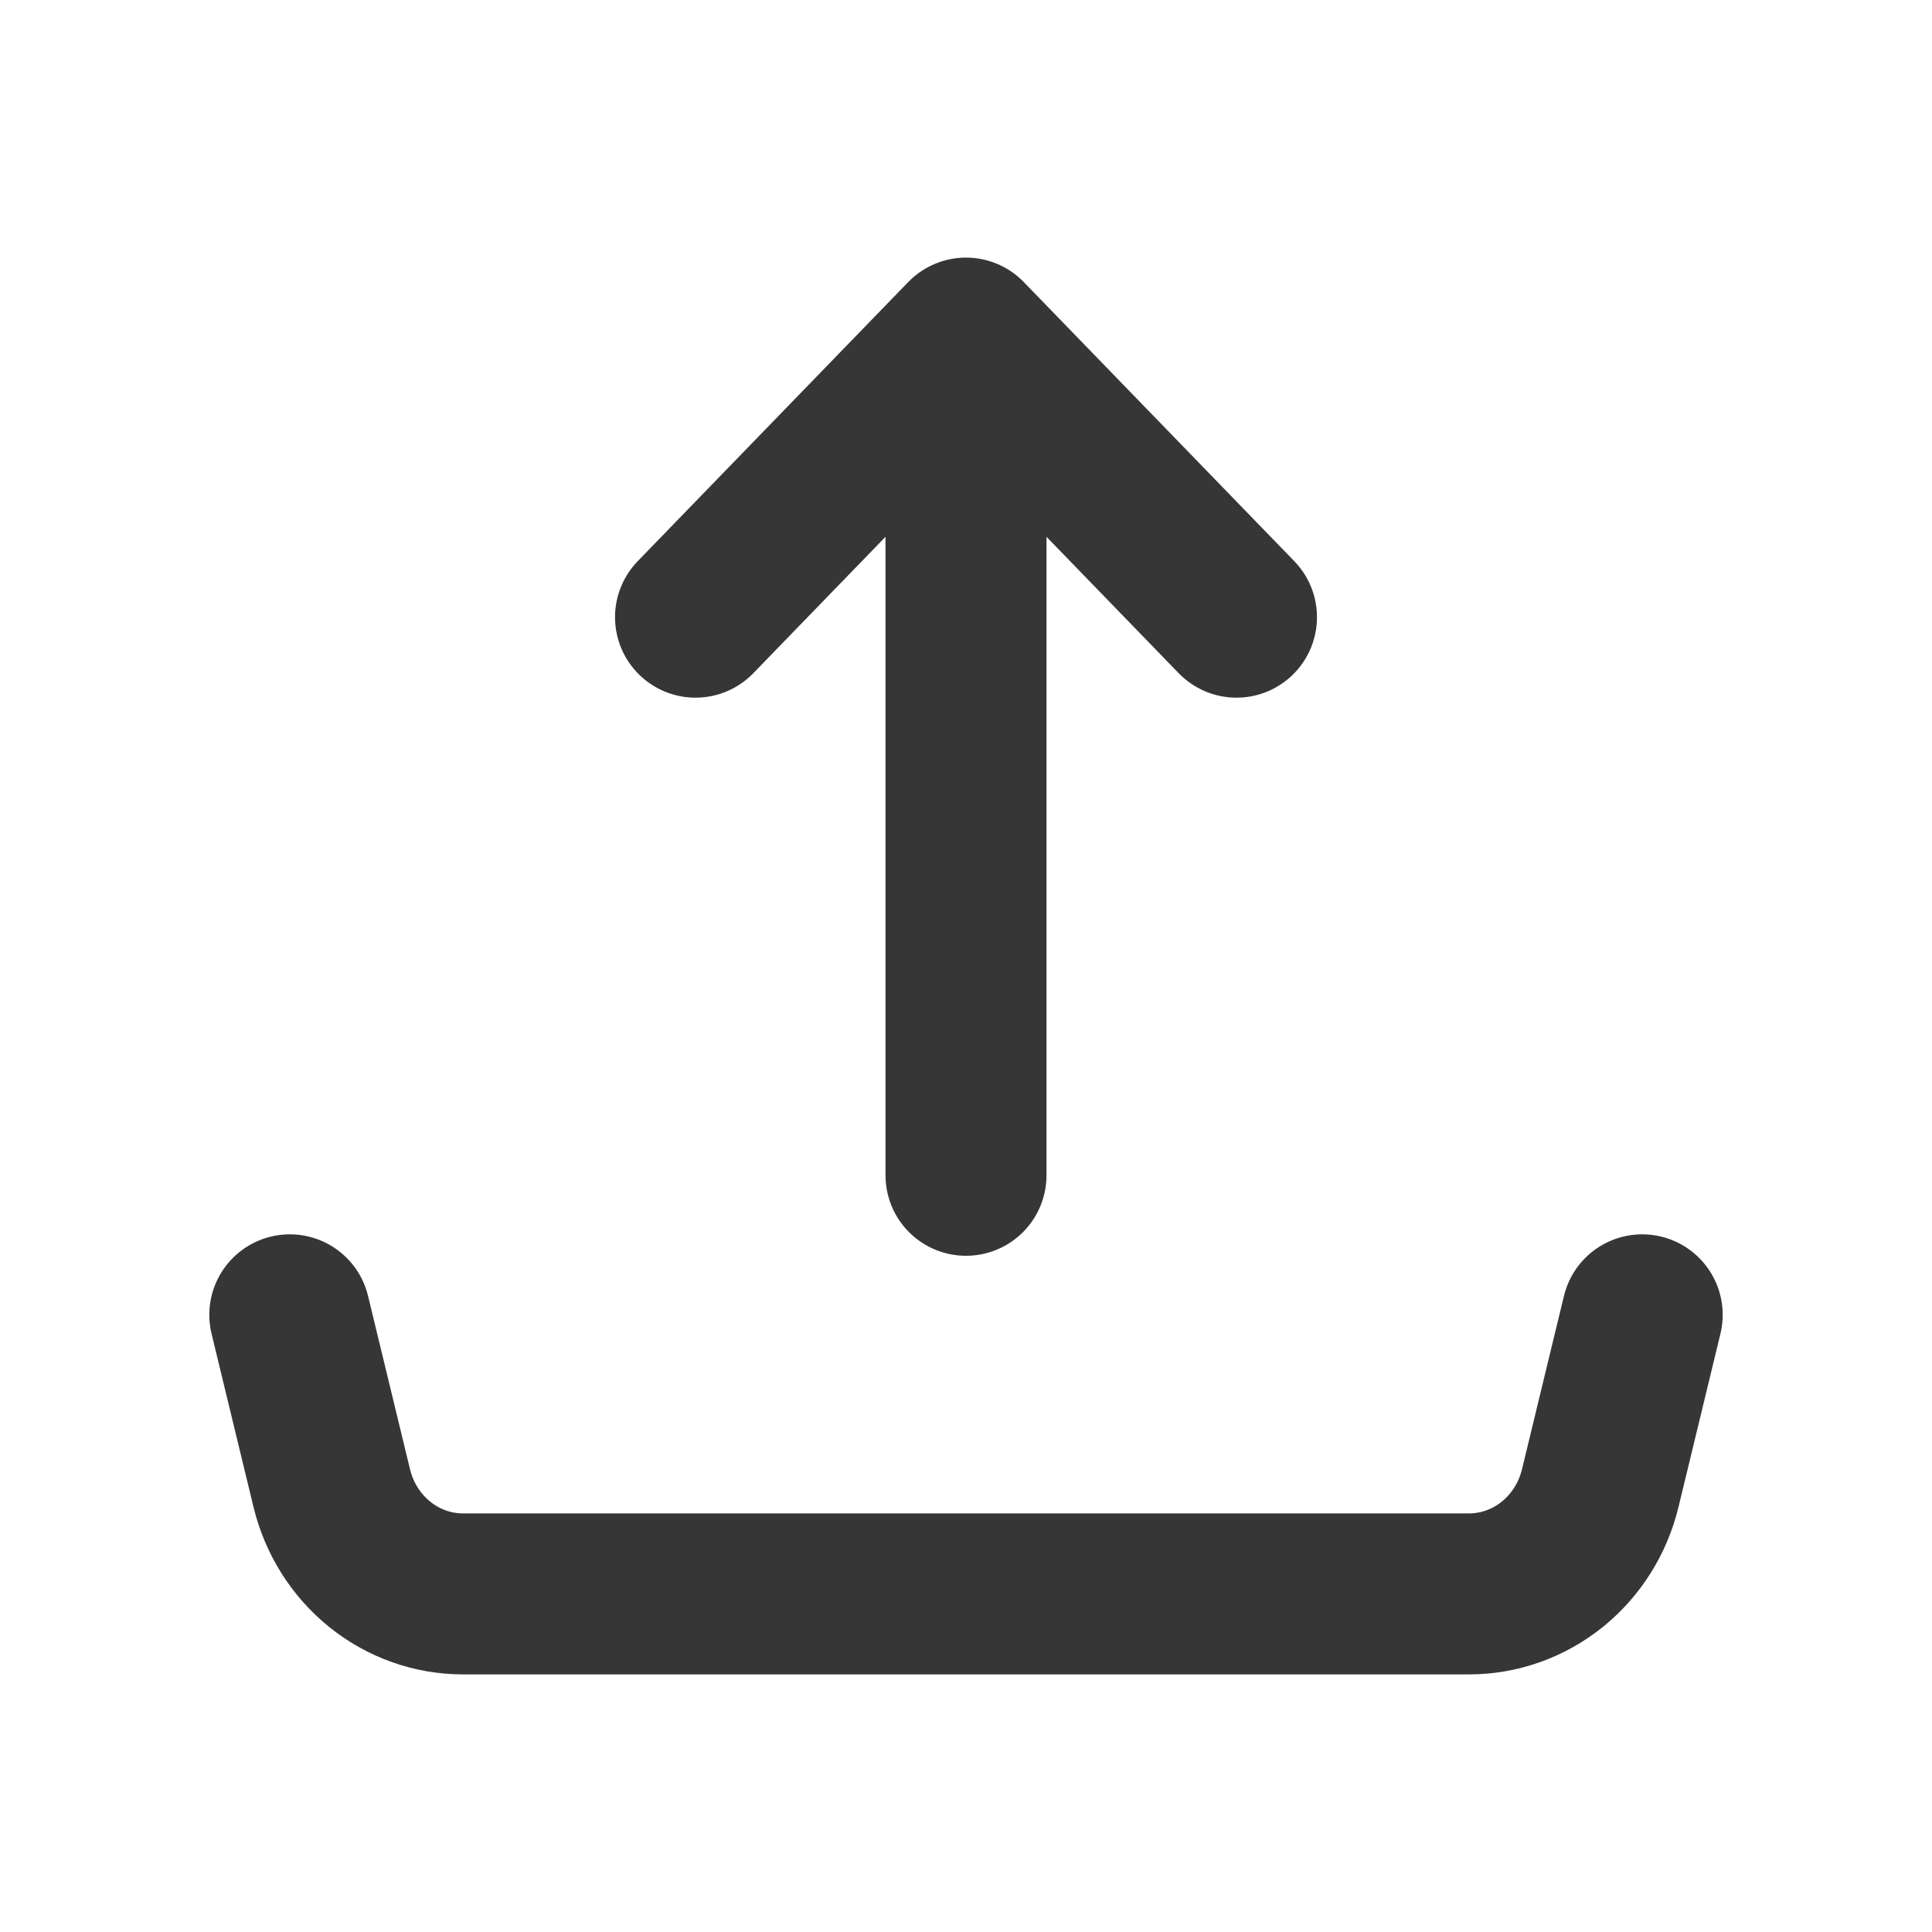
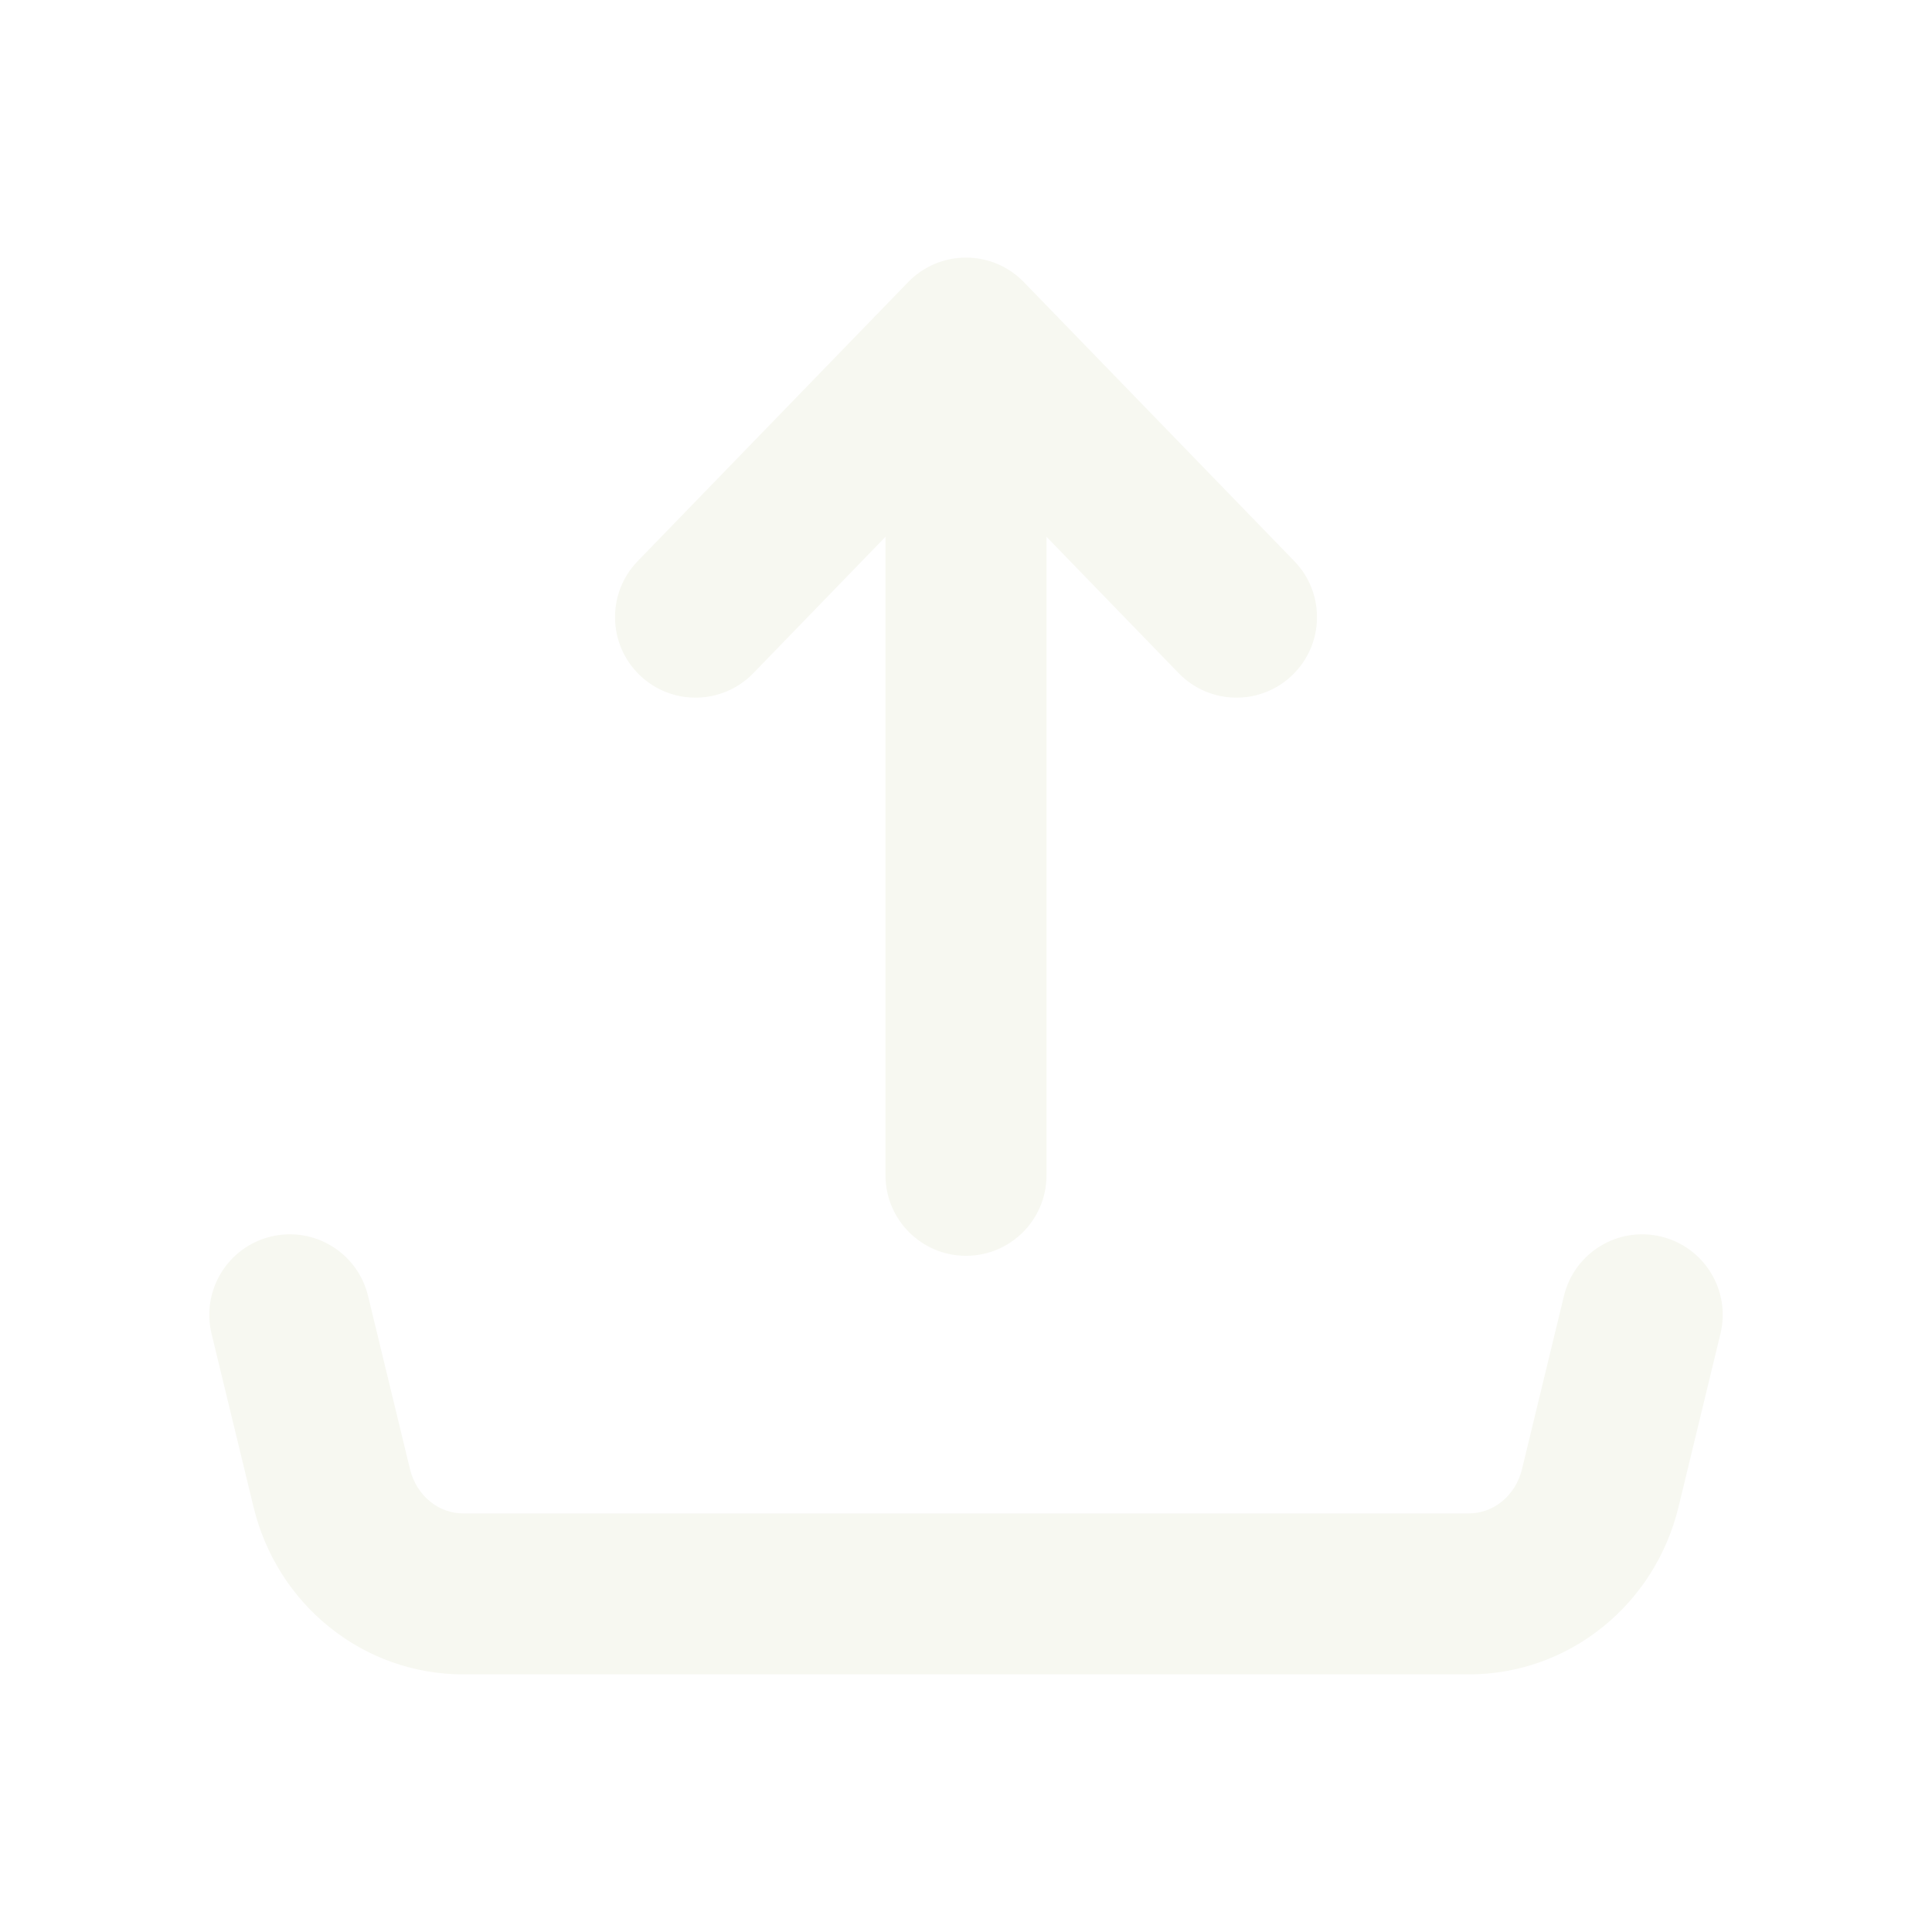
<svg xmlns="http://www.w3.org/2000/svg" width="40" height="40" viewBox="0 0 40 40" fill="none">
-   <path d="M20 7V24.333M20 7L14.4 12.778M20 7L25.6 12.778M6 27.222L6.869 30.812C7.021 31.437 7.37 31.991 7.862 32.388C8.355 32.785 8.961 33 9.585 33H30.415C31.039 33 31.645 32.785 32.138 32.388C32.63 31.991 32.979 31.437 33.131 30.812L34 27.222" stroke="#363636" stroke-width="3.333" stroke-linecap="round" stroke-linejoin="round" />
+   <path d="M20 5.333C20.451 5.333 20.883 5.516 21.197 5.84L26.797 11.617C27.438 12.278 27.421 13.334 26.76 13.974C26.099 14.615 25.044 14.598 24.403 13.937L21.667 11.114V24.333C21.667 25.253 20.921 26 20 26C19.08 26 18.333 25.253 18.333 24.333V11.114L15.597 13.937C14.956 14.598 13.901 14.615 13.24 13.974C12.579 13.334 12.563 12.278 13.203 11.617L18.803 5.84C19.117 5.516 19.549 5.333 20 5.333Z" fill="#F7F8F1" />
+   <path d="M5.608 25.602C6.502 25.385 7.403 25.935 7.62 26.83L8.489 30.419C8.556 30.694 8.707 30.928 8.908 31.09C9.108 31.251 9.347 31.333 9.585 31.333H30.415C30.654 31.333 30.892 31.251 31.092 31.09C31.293 30.928 31.444 30.694 31.511 30.419L32.38 26.83C32.597 25.935 33.498 25.385 34.392 25.602C35.287 25.819 35.837 26.72 35.62 27.614L34.751 31.204C34.514 32.179 33.967 33.054 33.183 33.685C32.399 34.318 31.425 34.666 30.415 34.666H9.585C8.576 34.666 7.601 34.318 6.817 33.685C6.033 33.054 5.486 32.179 5.25 31.204L4.38 27.614C4.164 26.72 4.713 25.819 5.608 25.602Z" fill="#F7F8F1" />
</svg>
